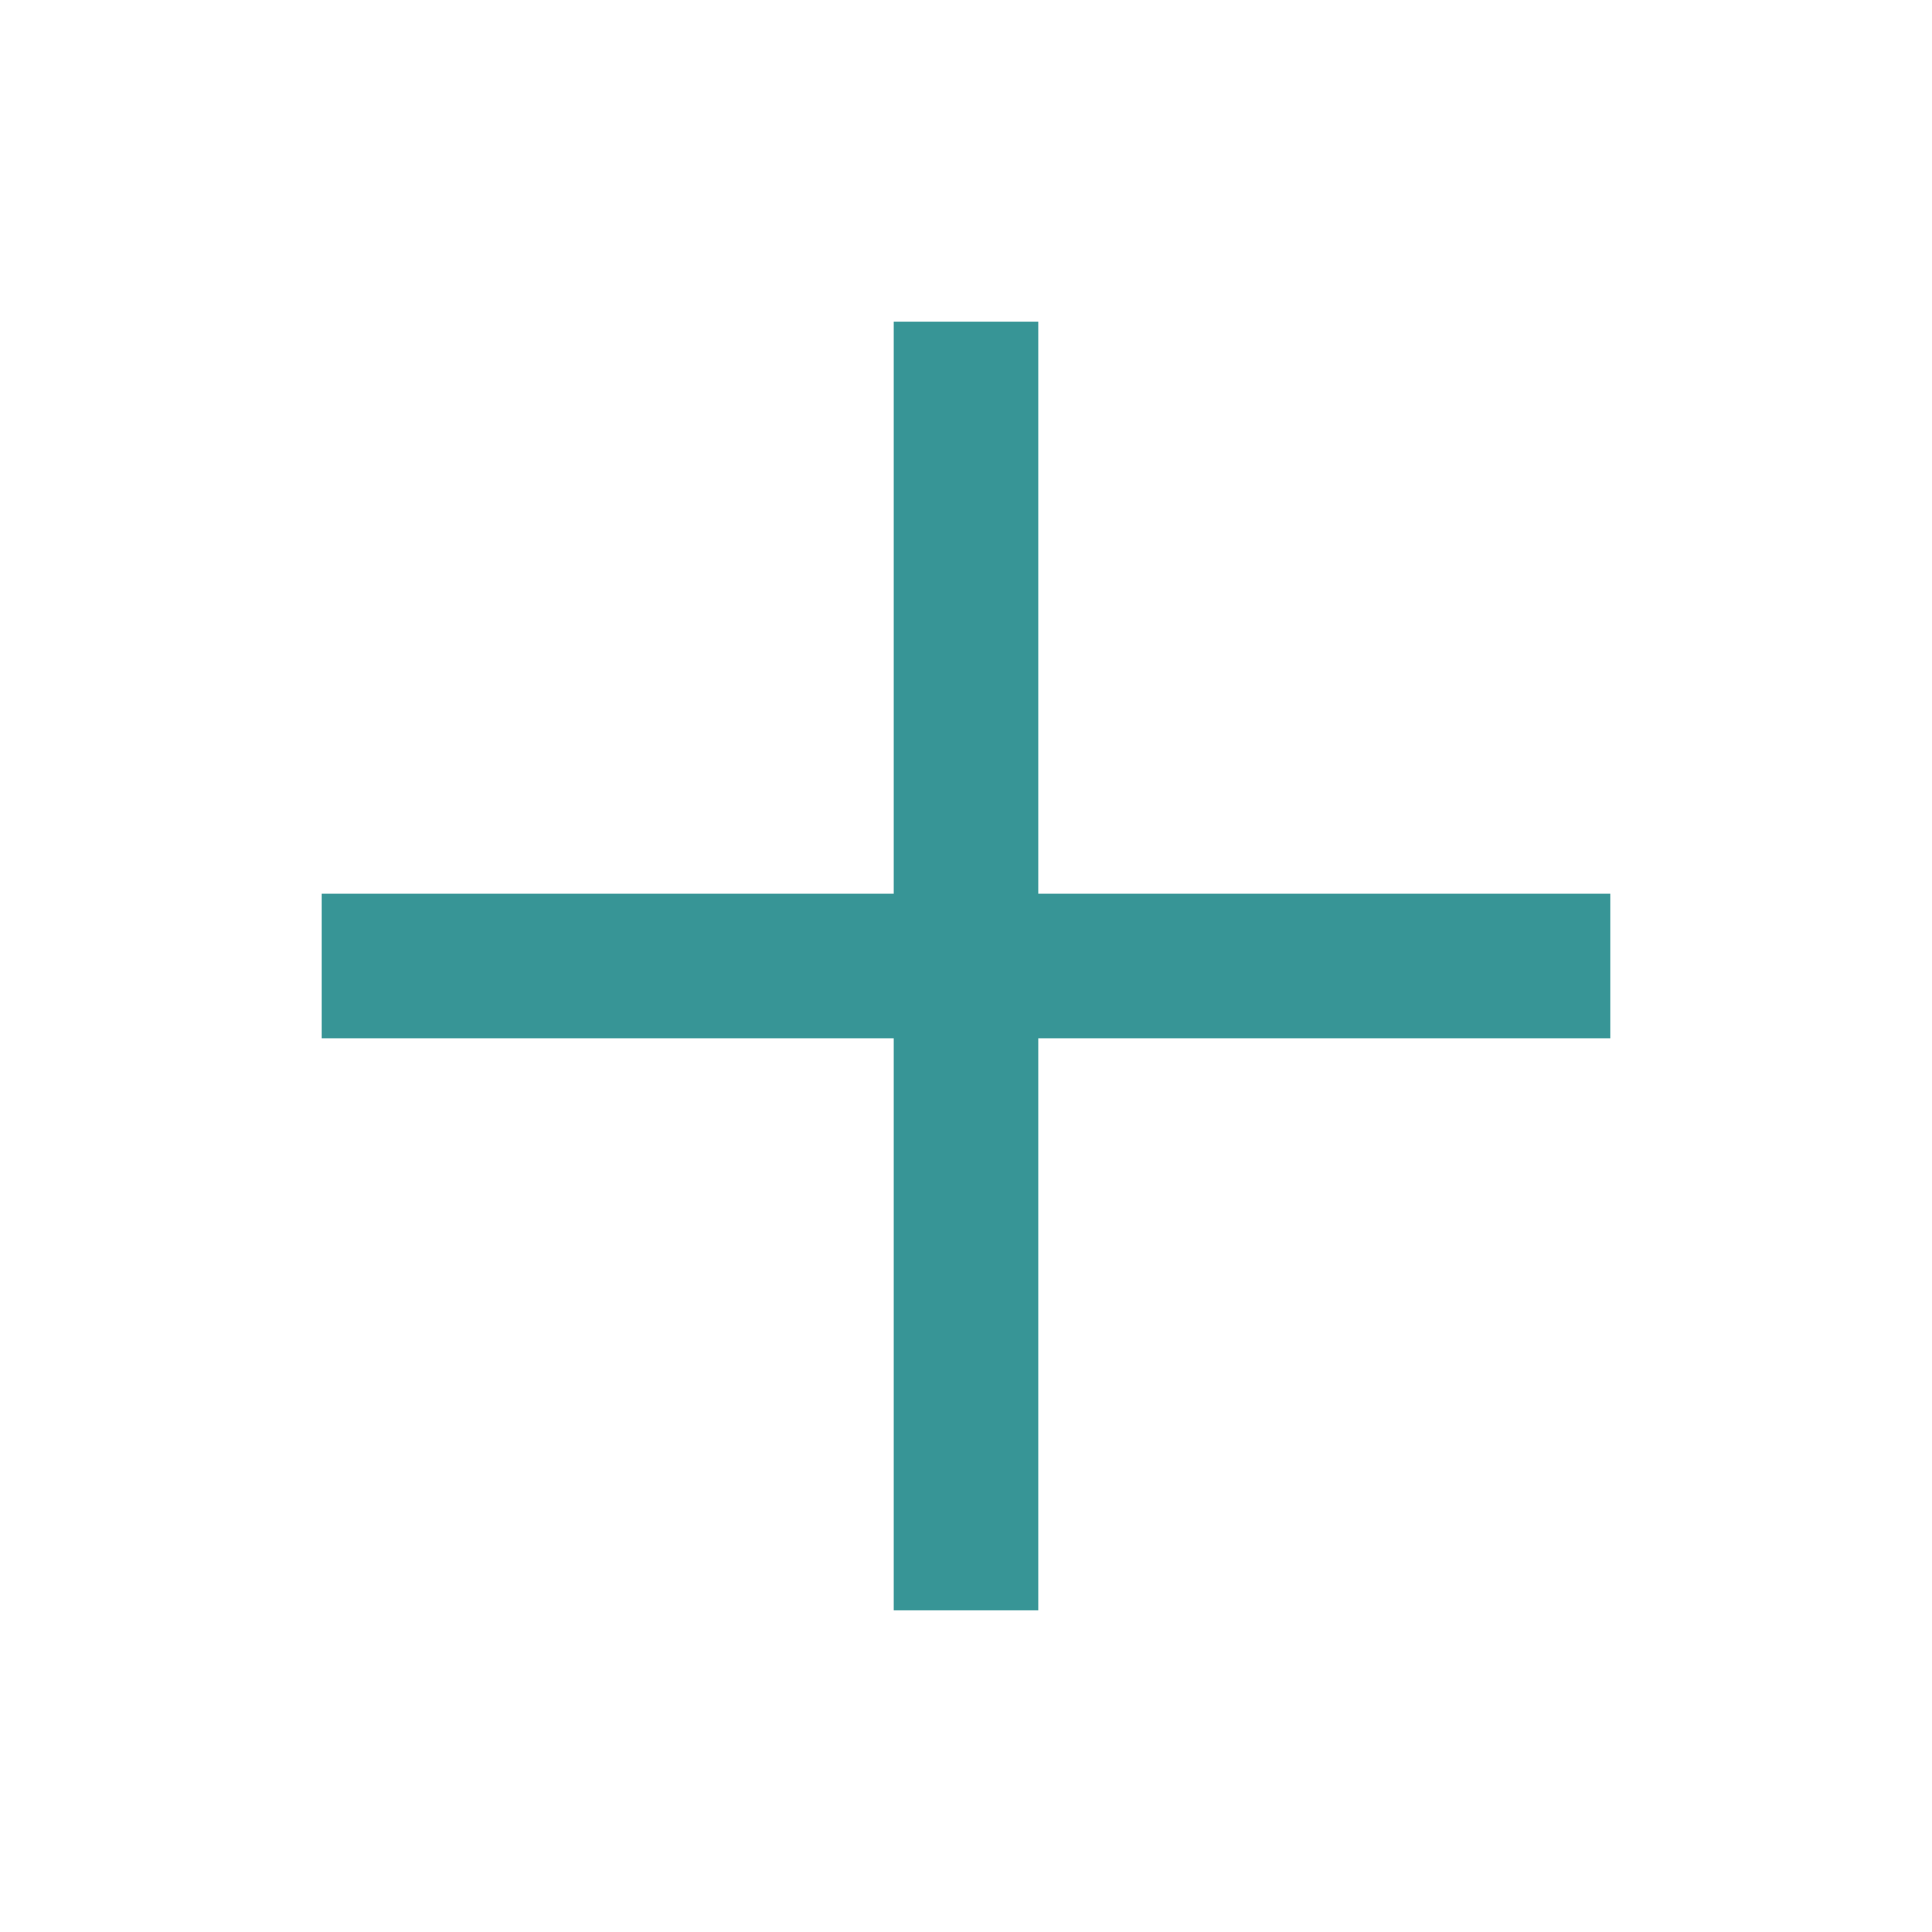
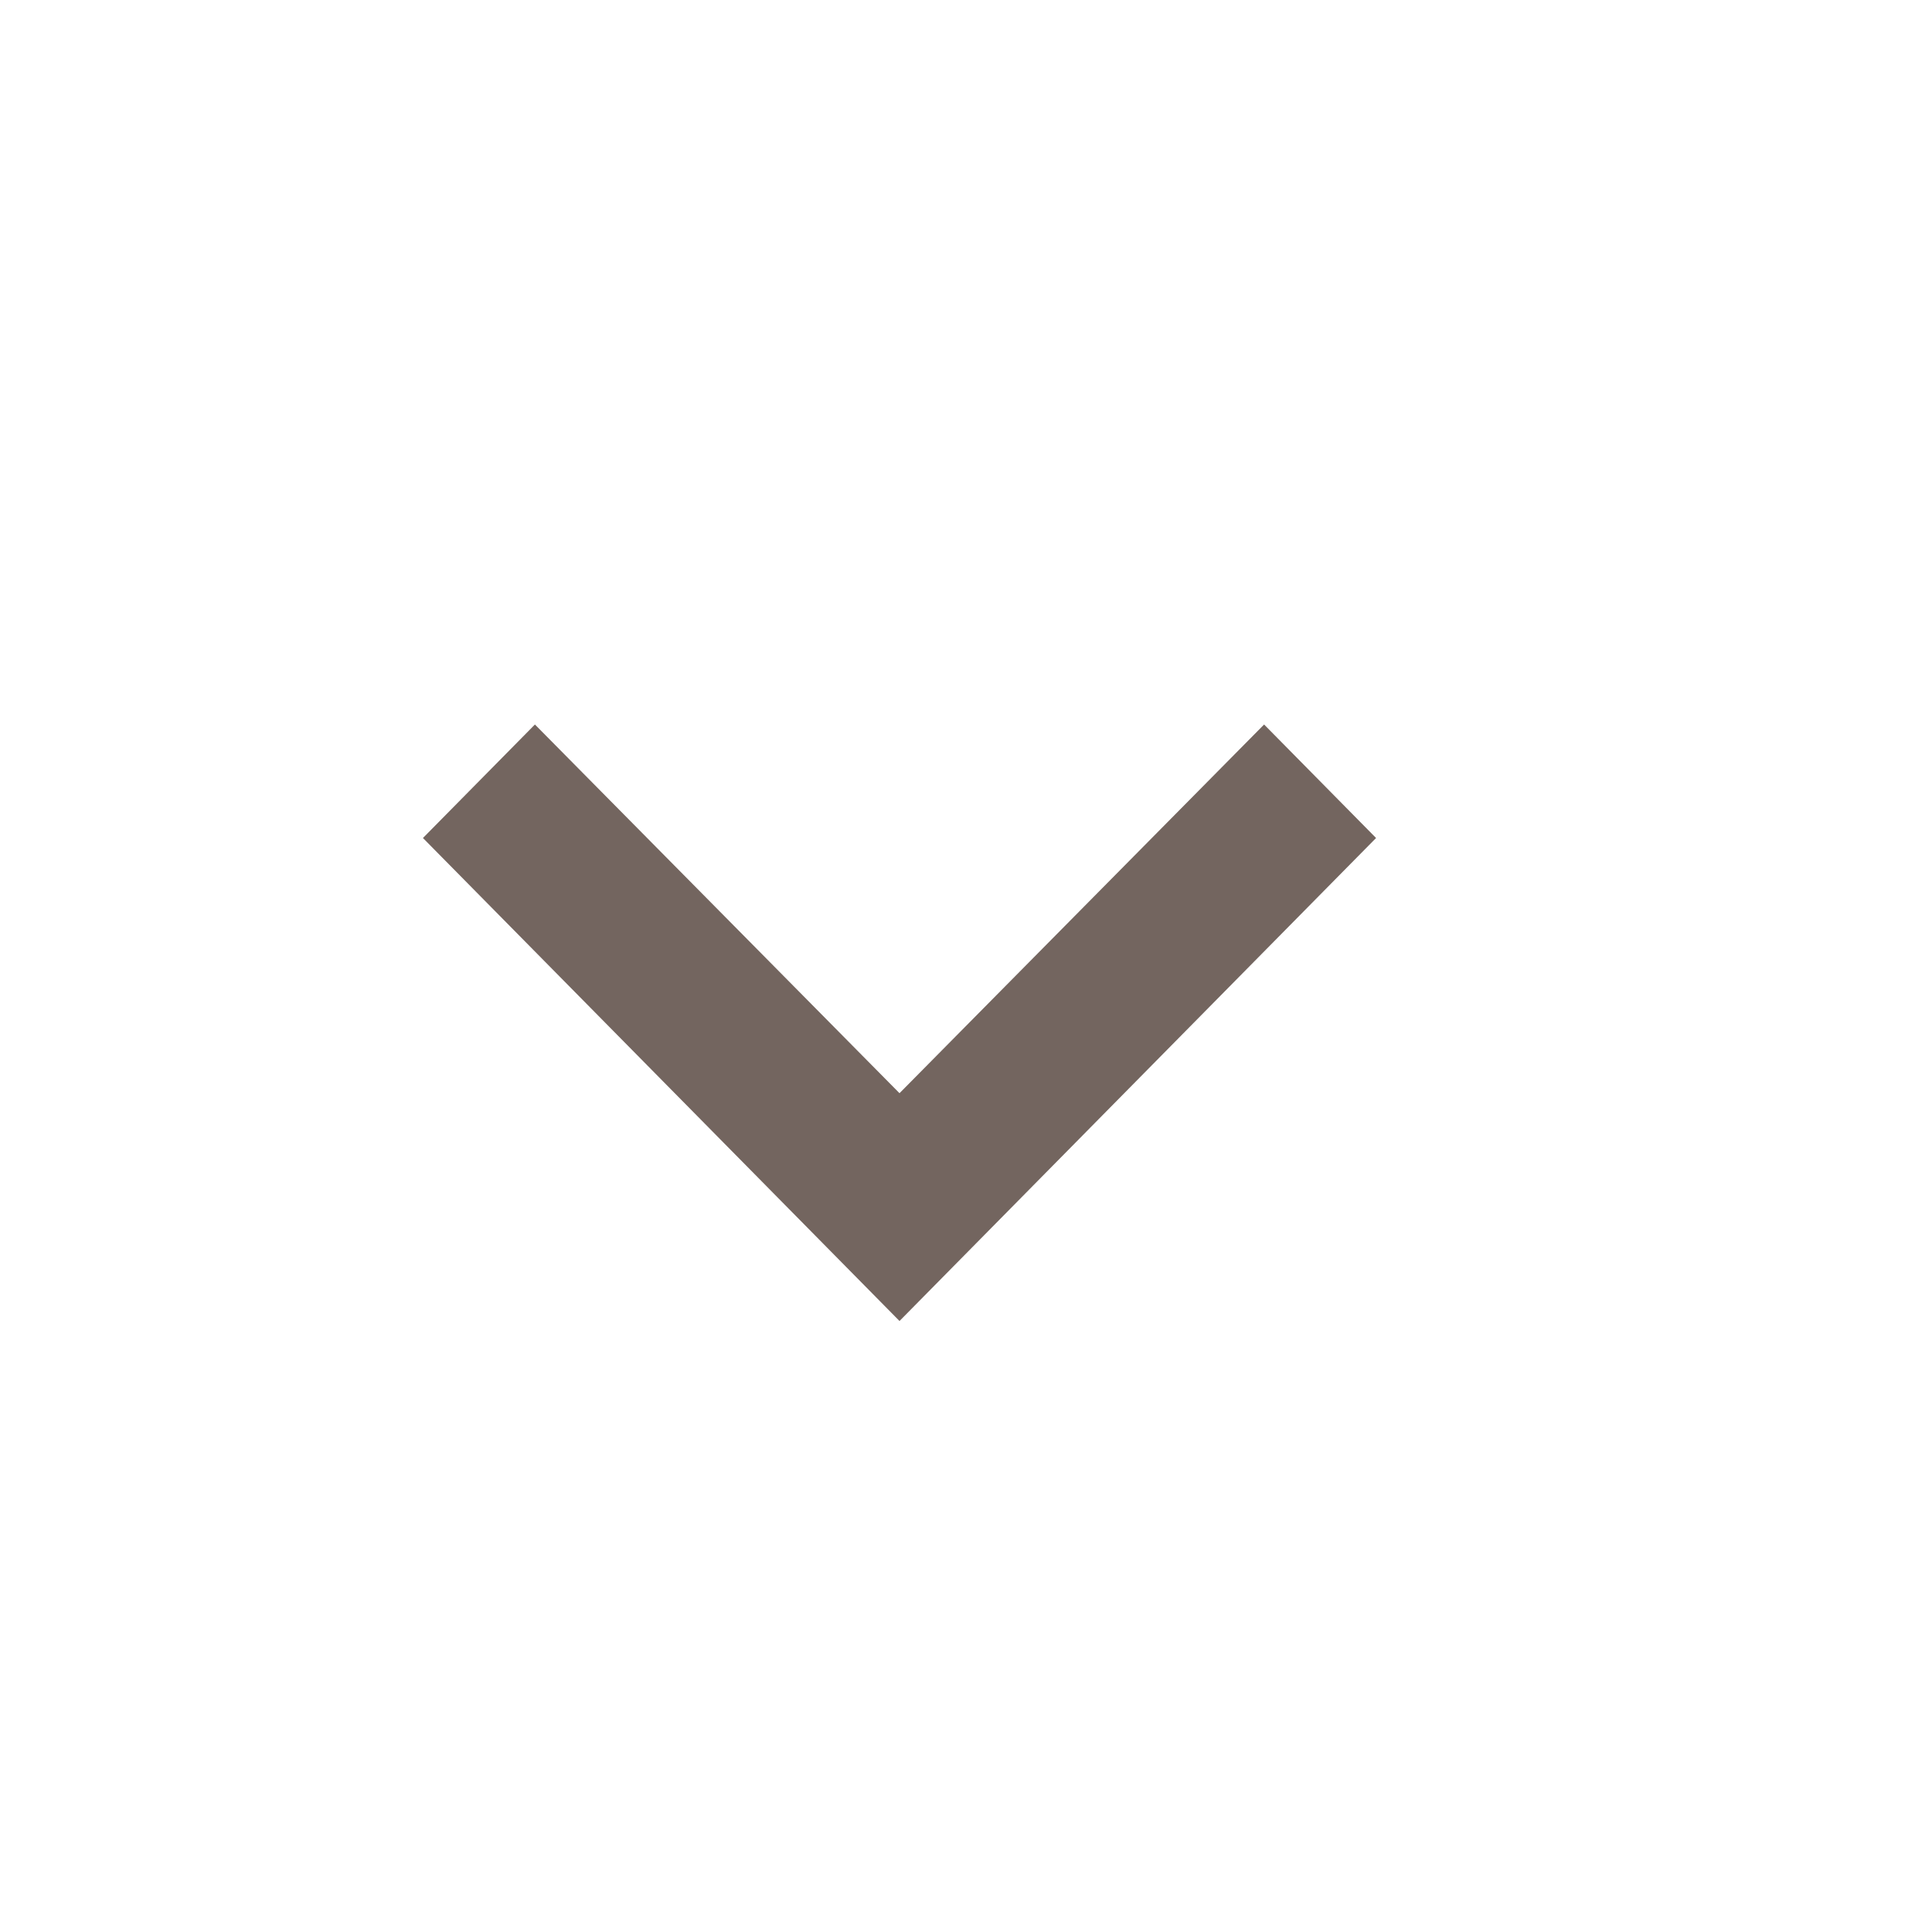
- <svg xmlns="http://www.w3.org/2000/svg" width="24" height="24" viewBox="0 0 24 24">
-   <path fill="#379596" fill-rule="evenodd" d="M20 12.896L20 11.104 12.896 11.104 12.896 4 11.104 4 11.104 11.104 4 11.104 4 12.896 11.104 12.896 11.104 20 12.896 20 12.896 12.896z" />
+ <svg xmlns="http://www.w3.org/2000/svg" width="24" height="24" viewBox="0 0 24 24" fill="none">
+   <path fill-rule="evenodd" clip-rule="evenodd" d="M15.703 9L11.174 13.58L6.645 9L5.254 10.41L11.174 16.41L17.094 10.41L15.703 9Z" fill="#73655F" />
</svg>
